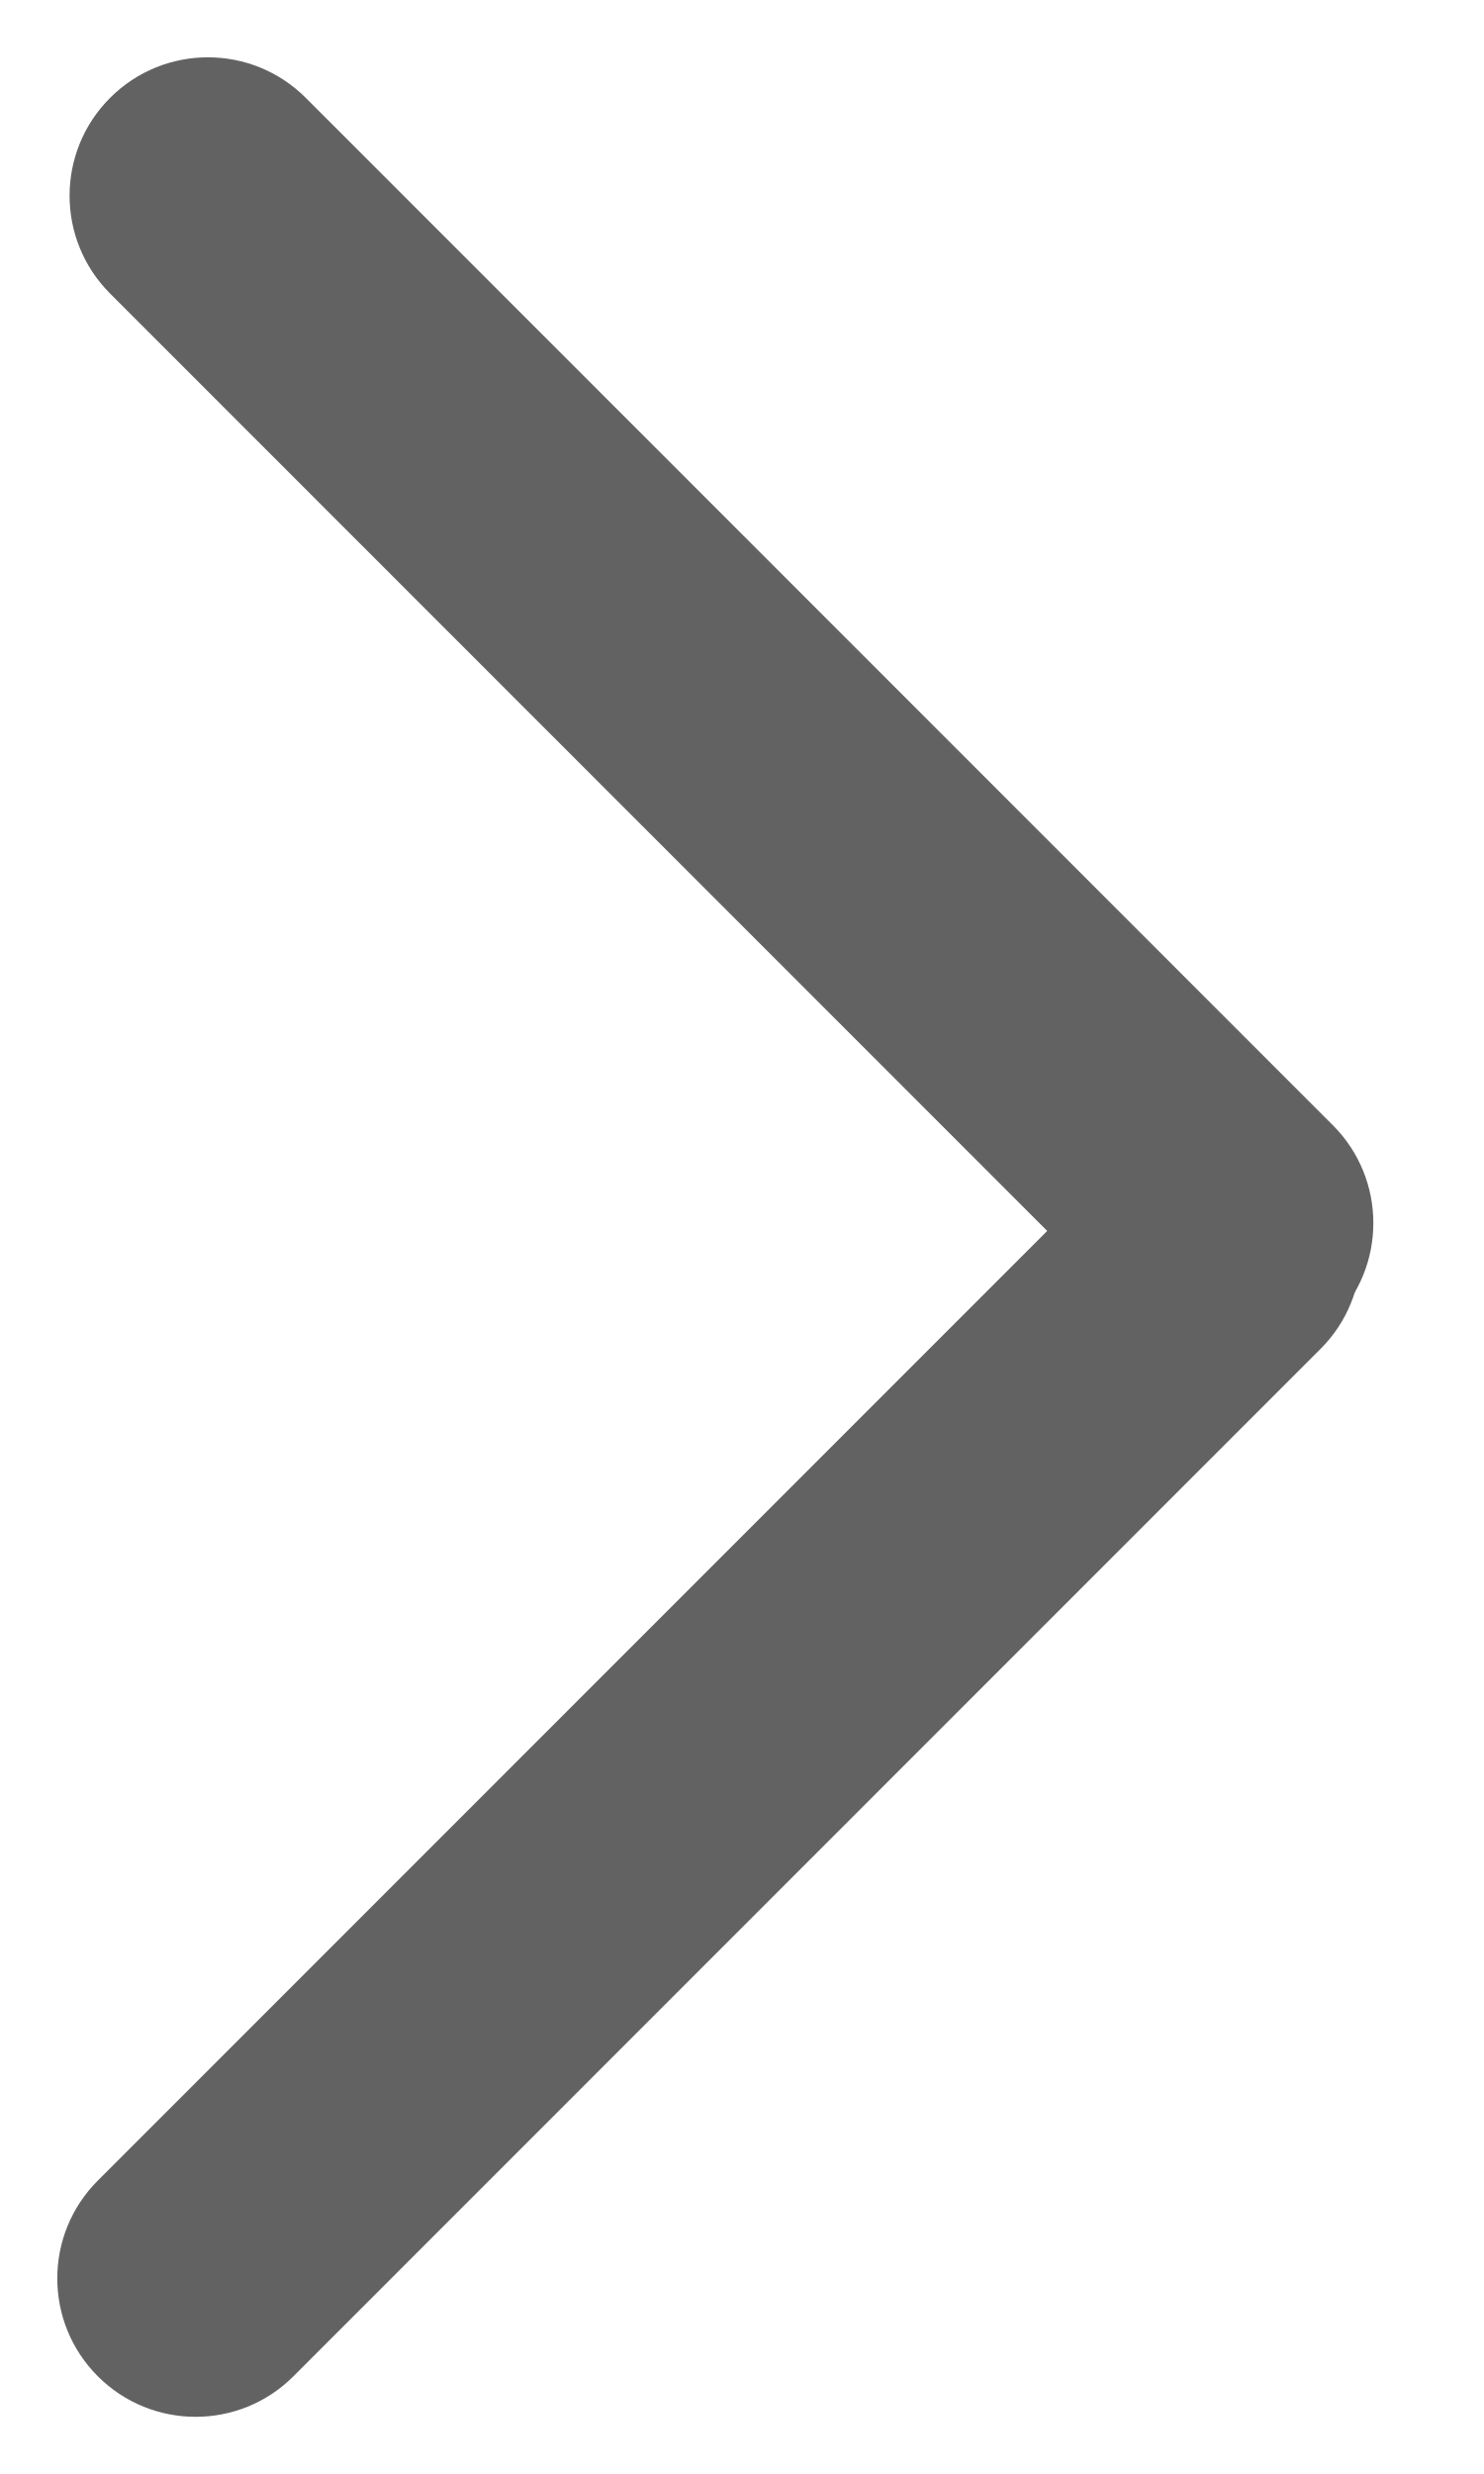
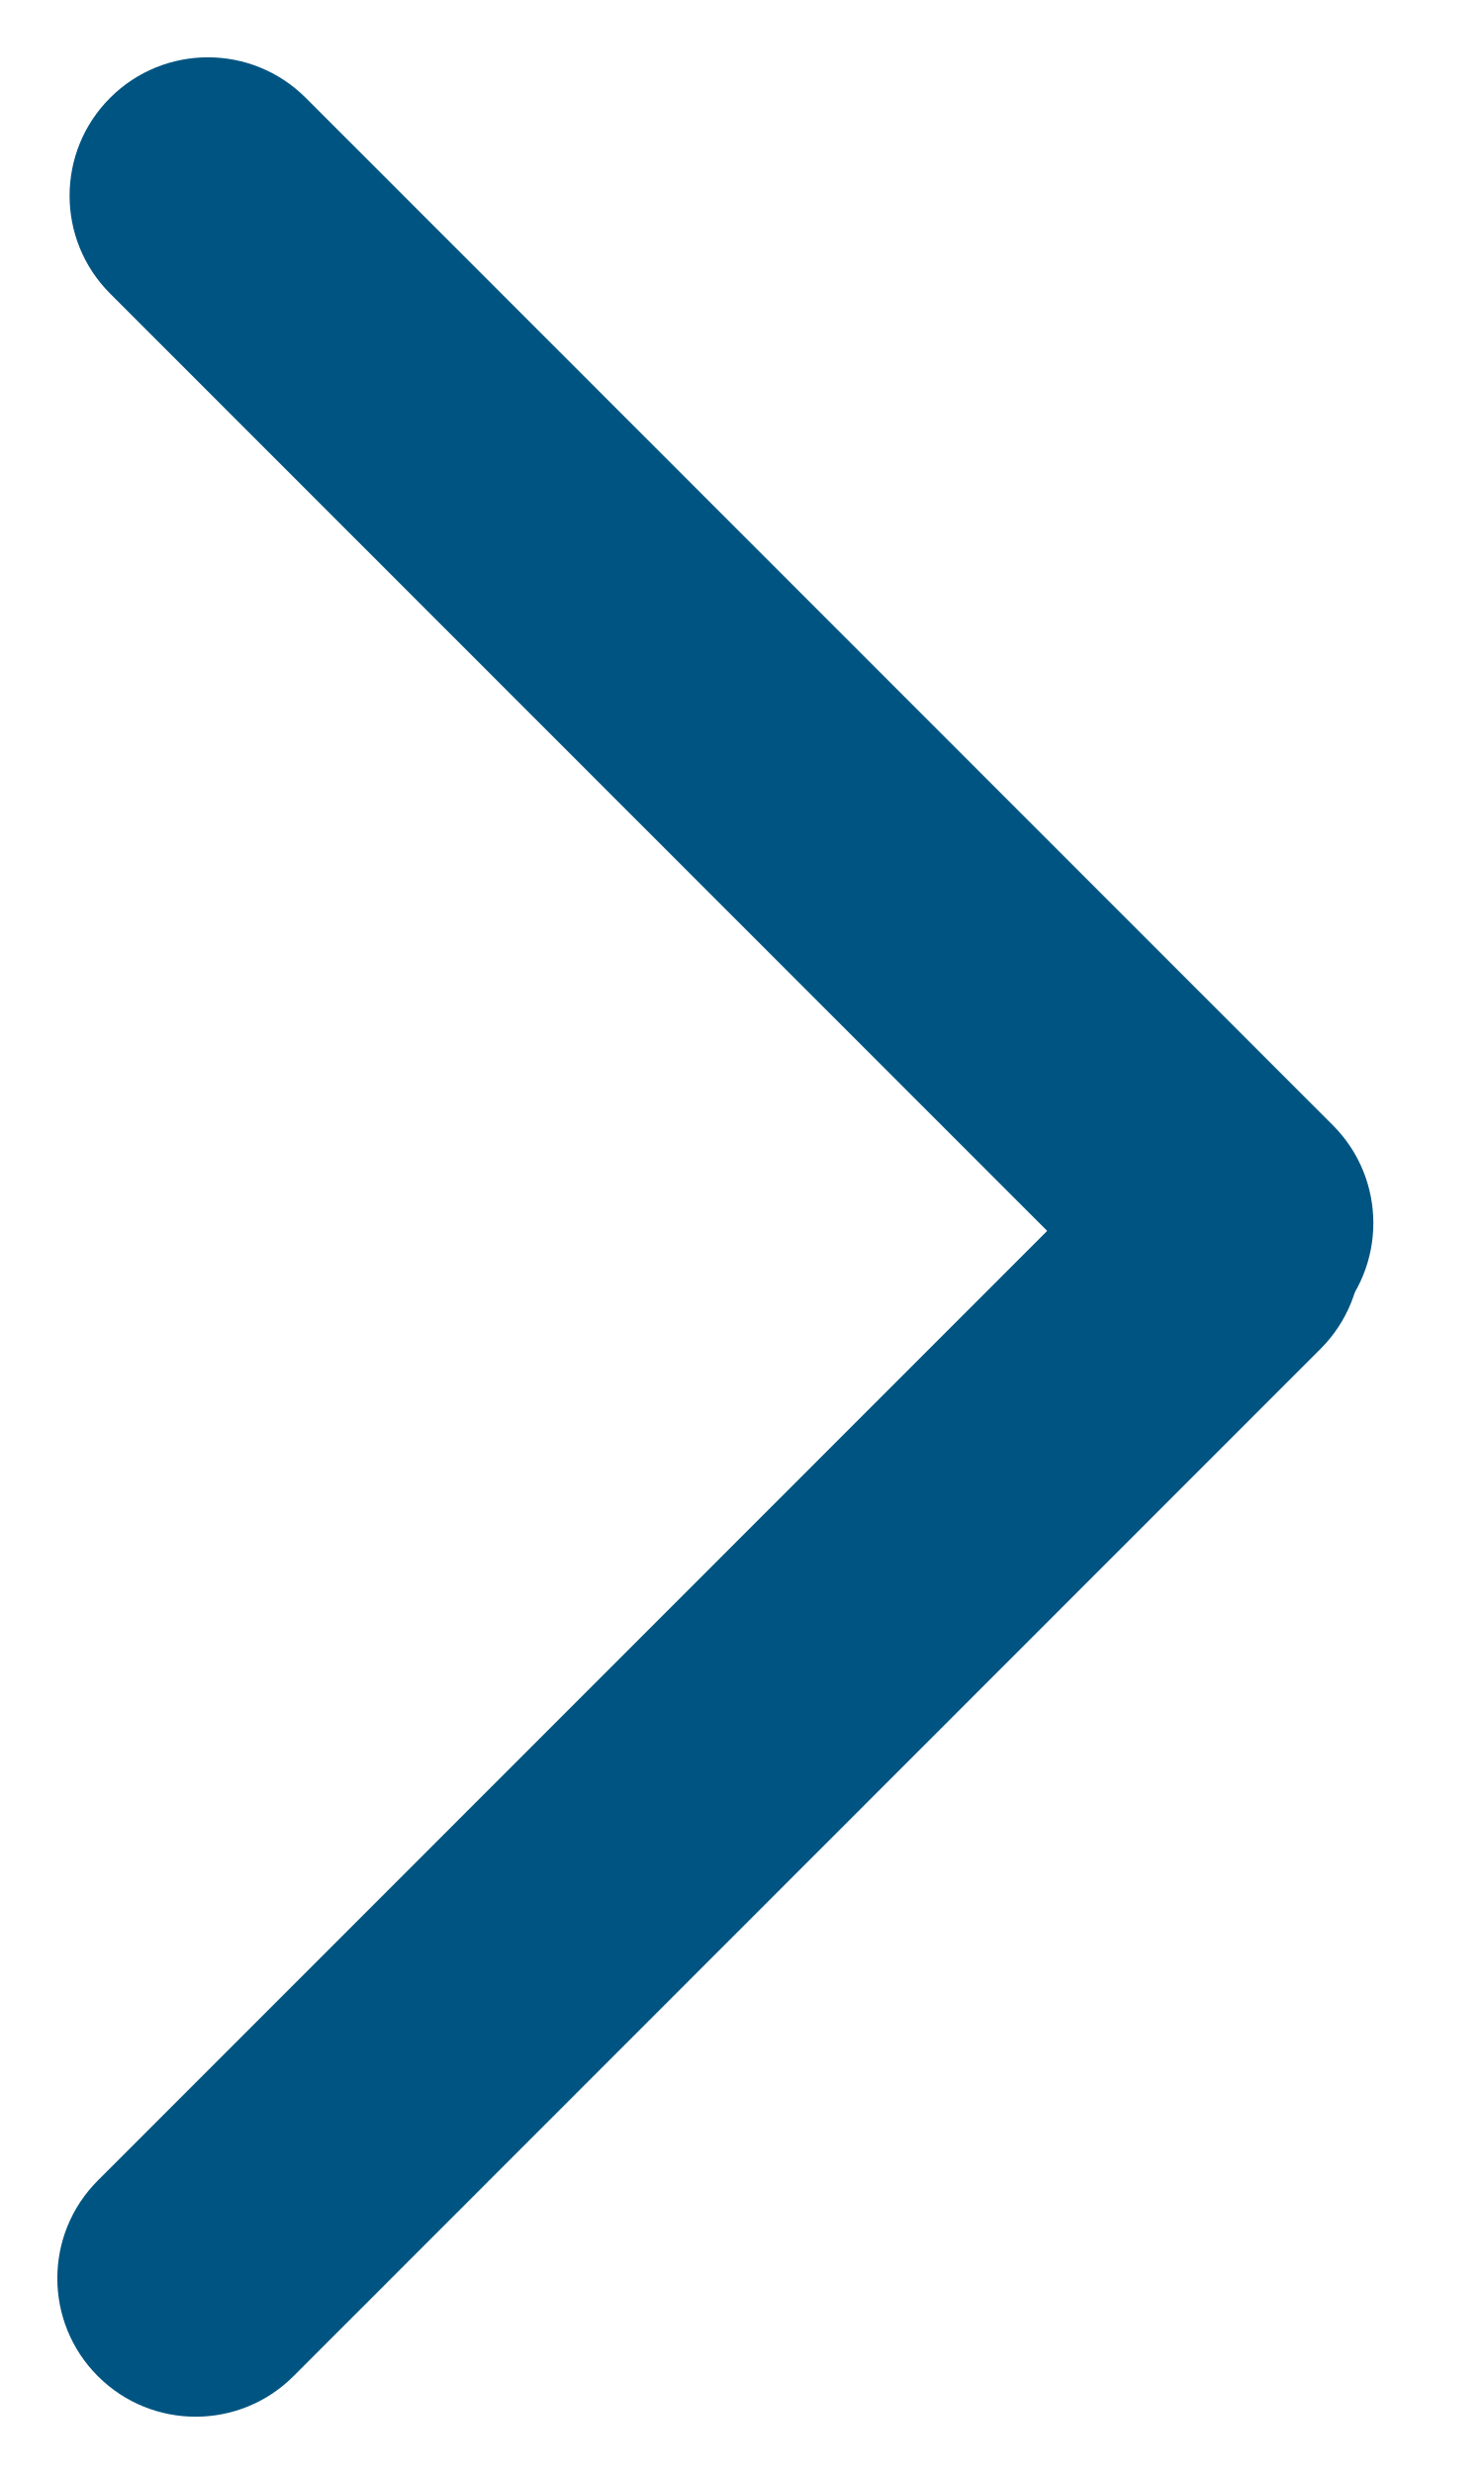
- <svg xmlns="http://www.w3.org/2000/svg" width="18" height="30" fill="none">
-   <rect x="2.522" width="20.974" height="3.356" rx="1.678" transform="rotate(45 2.522 0)" fill="#626262" />
-   <rect x="17.203" y="15.169" width="20.974" height="3.356" rx="1.678" transform="rotate(135 17.203 15.17)" fill="#626262" />
+ <svg xmlns="http://www.w3.org/2000/svg" width="18" height="30" viewBox="0 0 18 30" fill="none">
+   <rect x="2.522" width="20.974" height="3.356" rx="1.678" transform="rotate(45 2.52197 0)" fill="#005481" />
+   <rect x="17.203" y="15.169" width="20.974" height="3.356" rx="1.678" transform="rotate(135 17.2035 15.1695)" fill="#005481" />
</svg>
